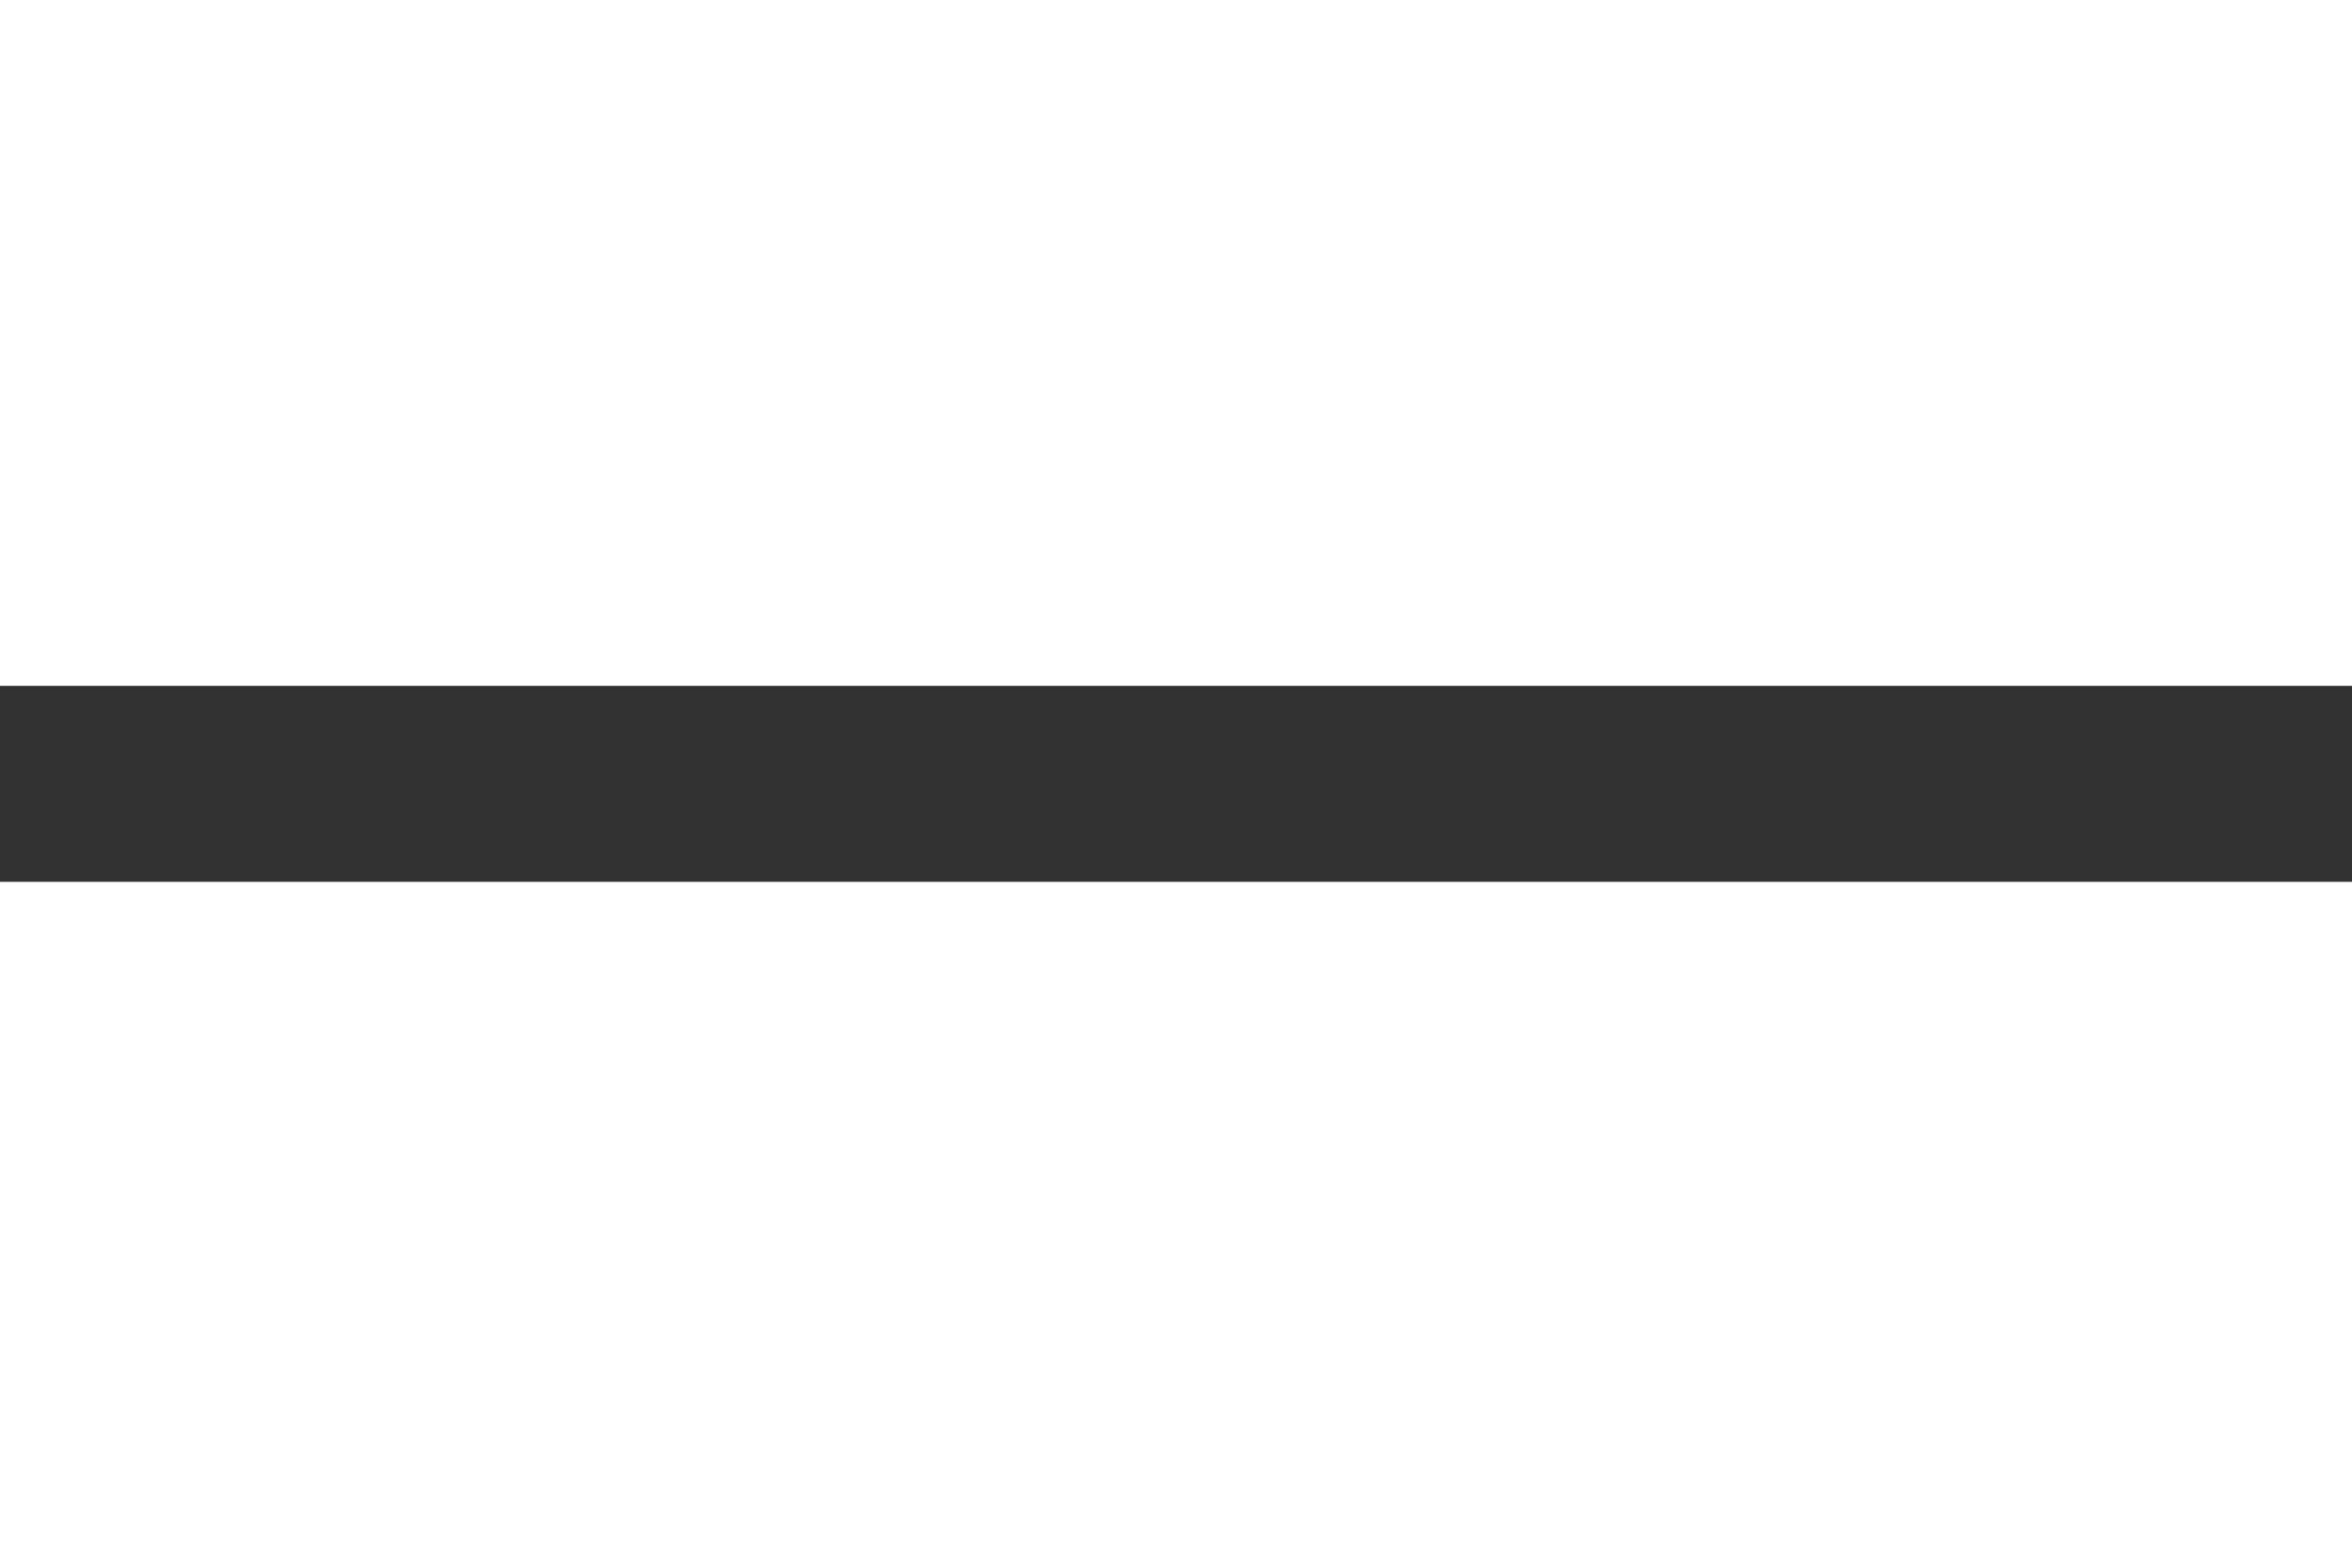
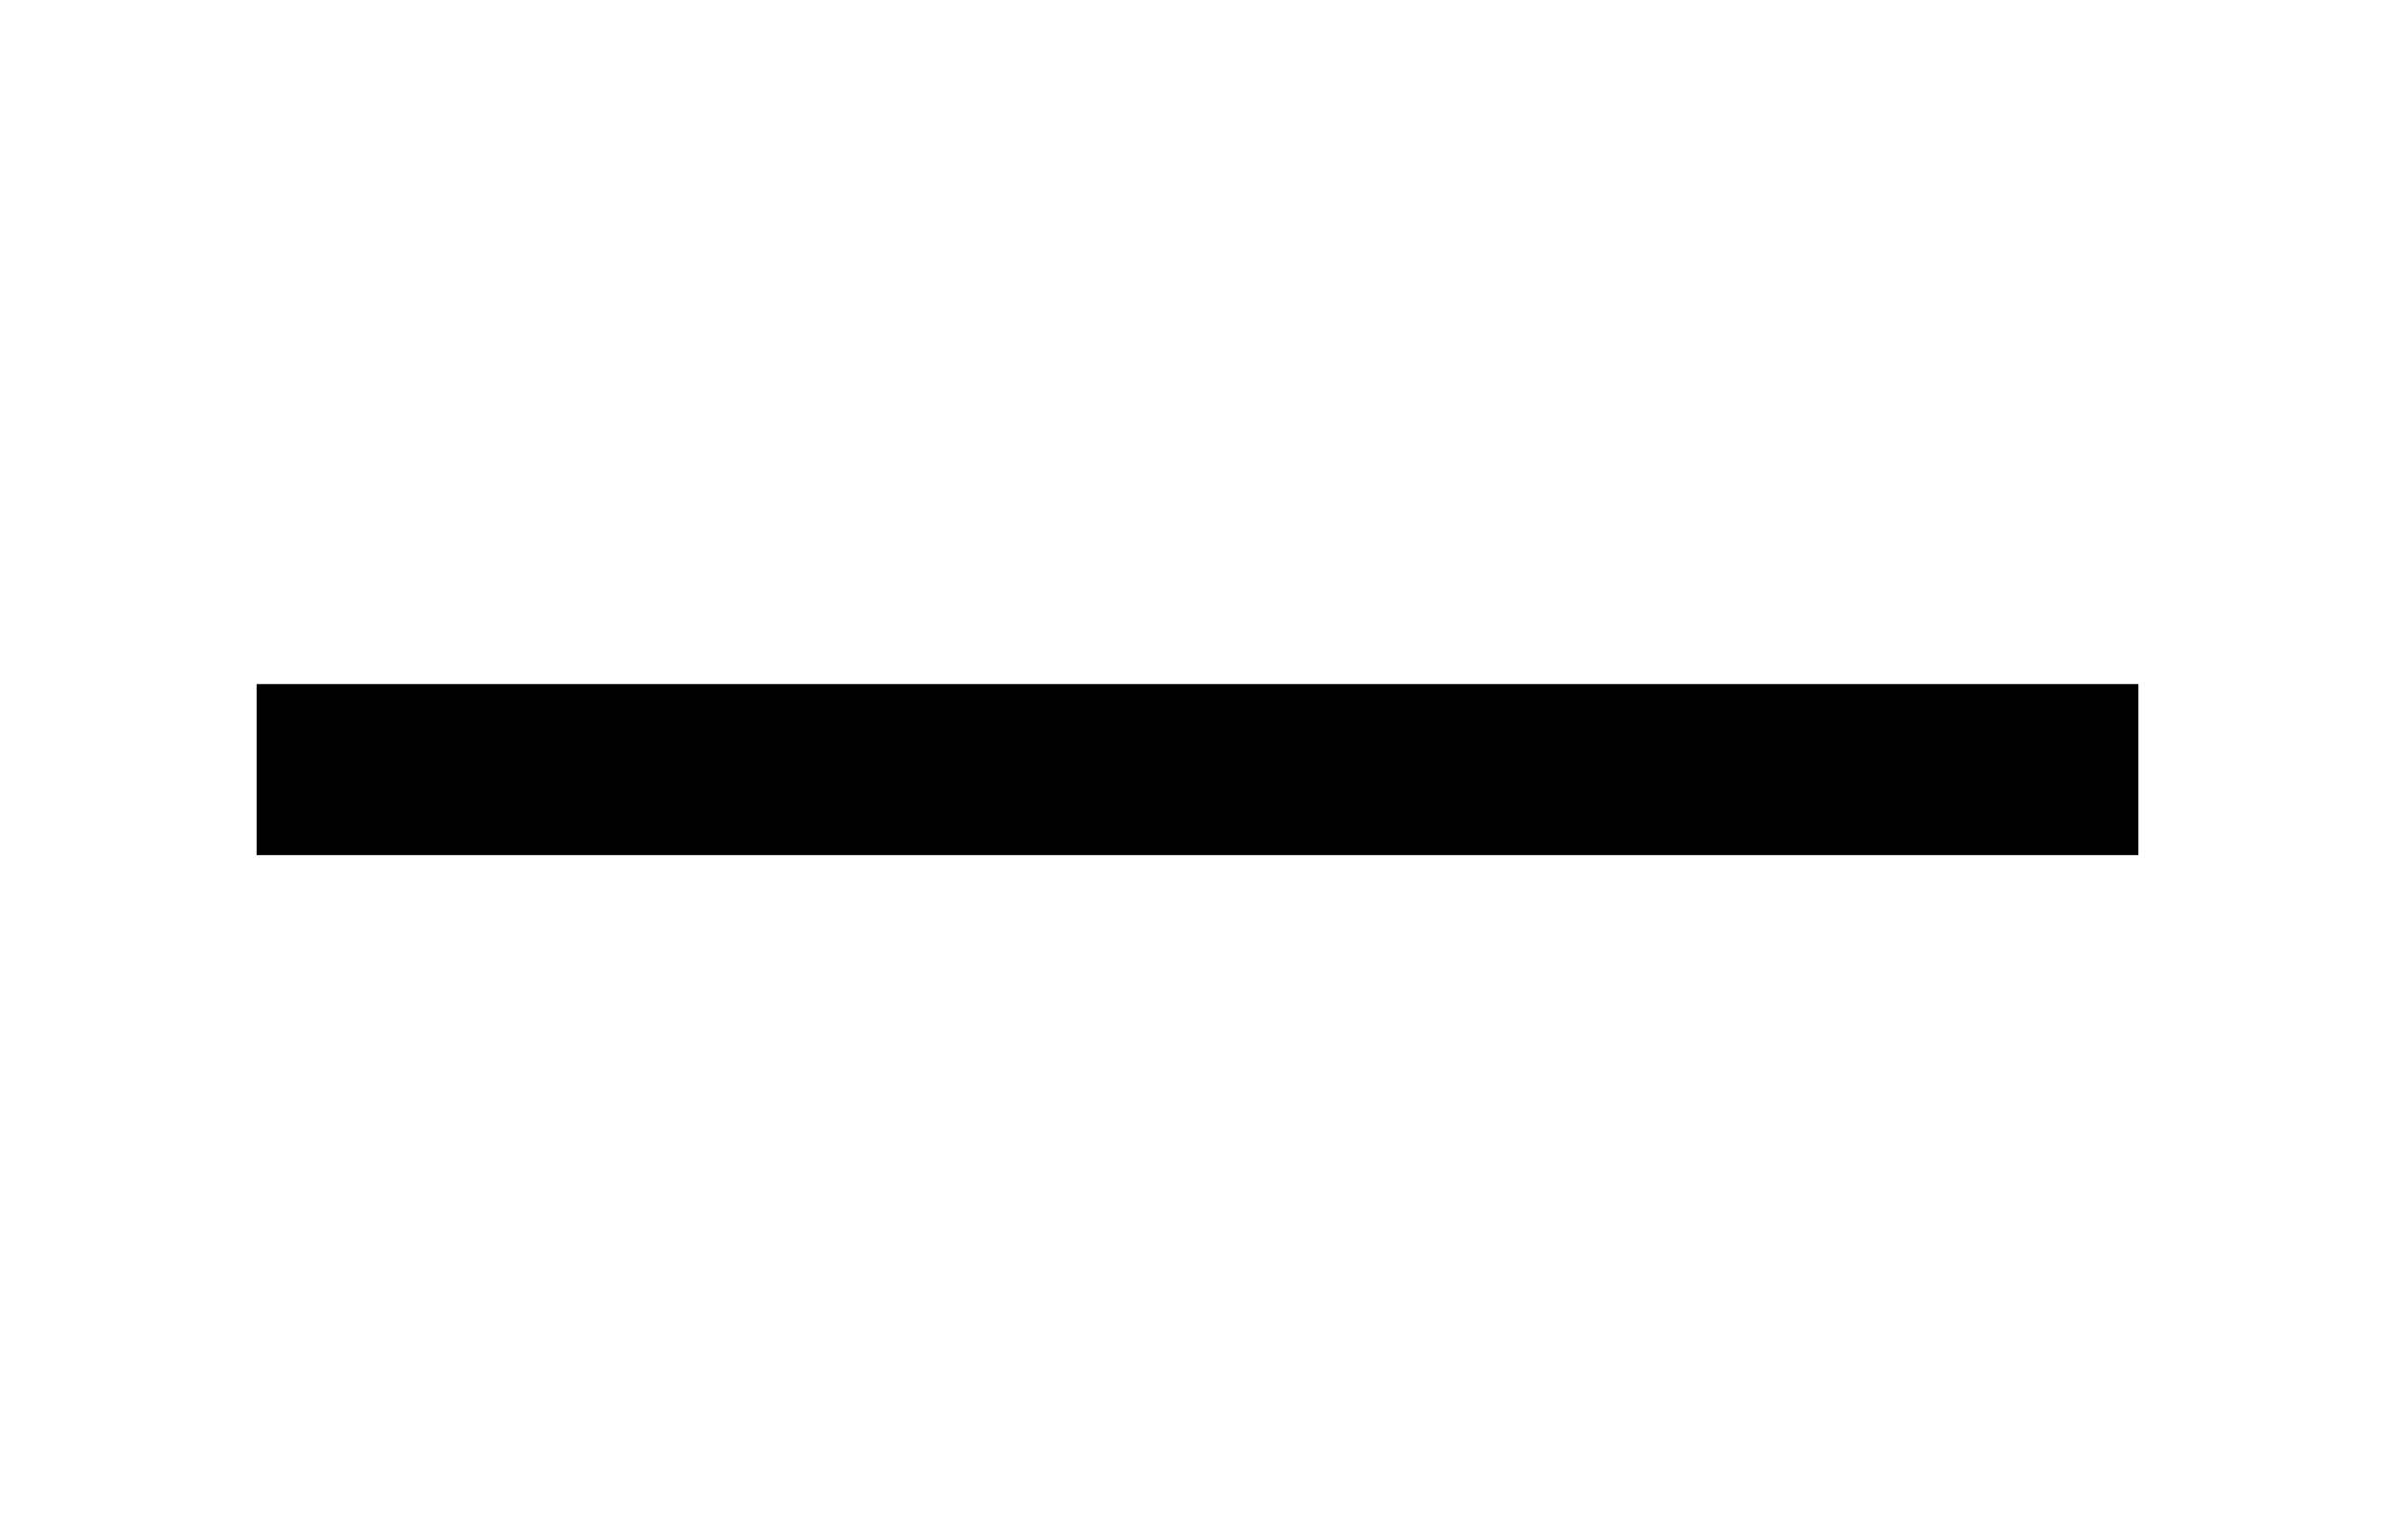
- <svg xmlns="http://www.w3.org/2000/svg" version="1.1" id="_x31_" x="0px" y="0px" viewBox="0 0 24 16" style="enable-background:new 0 0 24 16;" xml:space="preserve">
+ <svg xmlns="http://www.w3.org/2000/svg" version="1.1" id="_x31_" x="0px" y="0px" viewBox="0 0 28 18" style="enable-background:new 0 0 28 18;" xml:space="preserve">
  <style type="text/css">
- 	.st0{fill-rule:evenodd;clip-rule:evenodd;fill:#323232;}
+ 	.st0{fill-rule:evenodd;clip-rule:evenodd;}
</style>
-   <rect id="_x32__2_" x="0" y="7" class="st0" width="24" height="2" />
+   <rect id="_x32__2_" x="3" y="8" class="st0" width="22" height="2" fill="currentColor" />
</svg>
